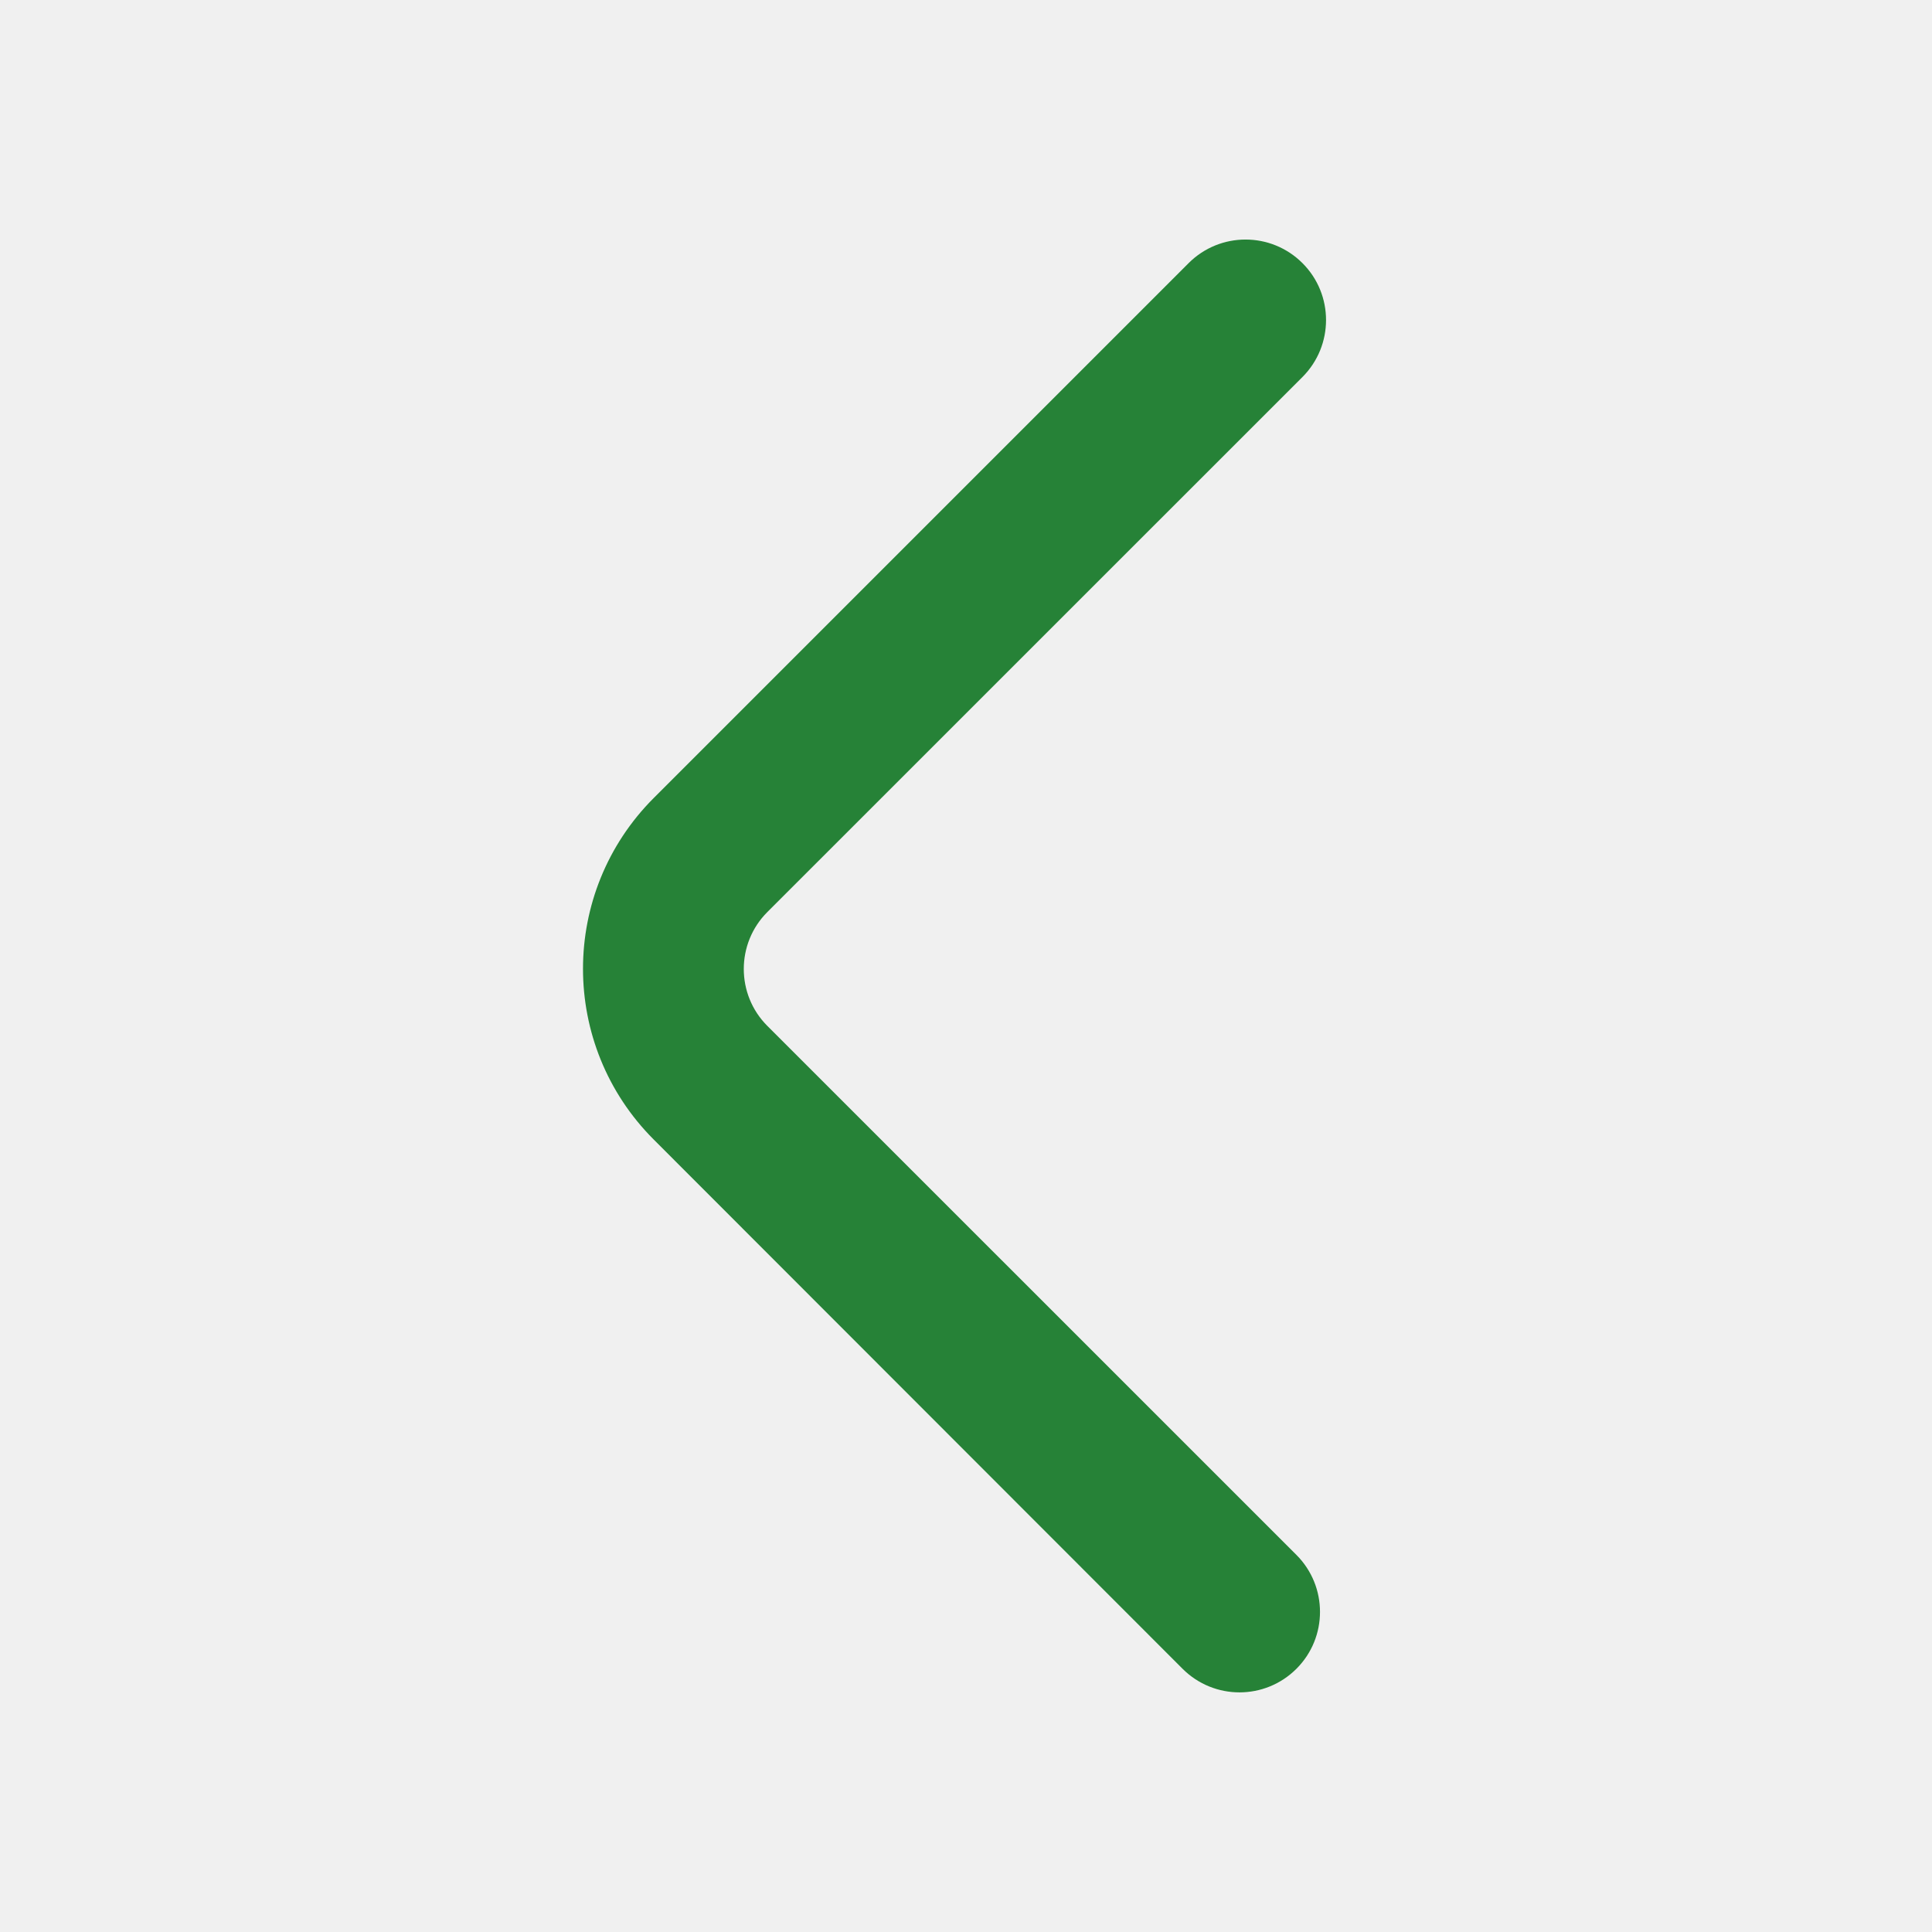
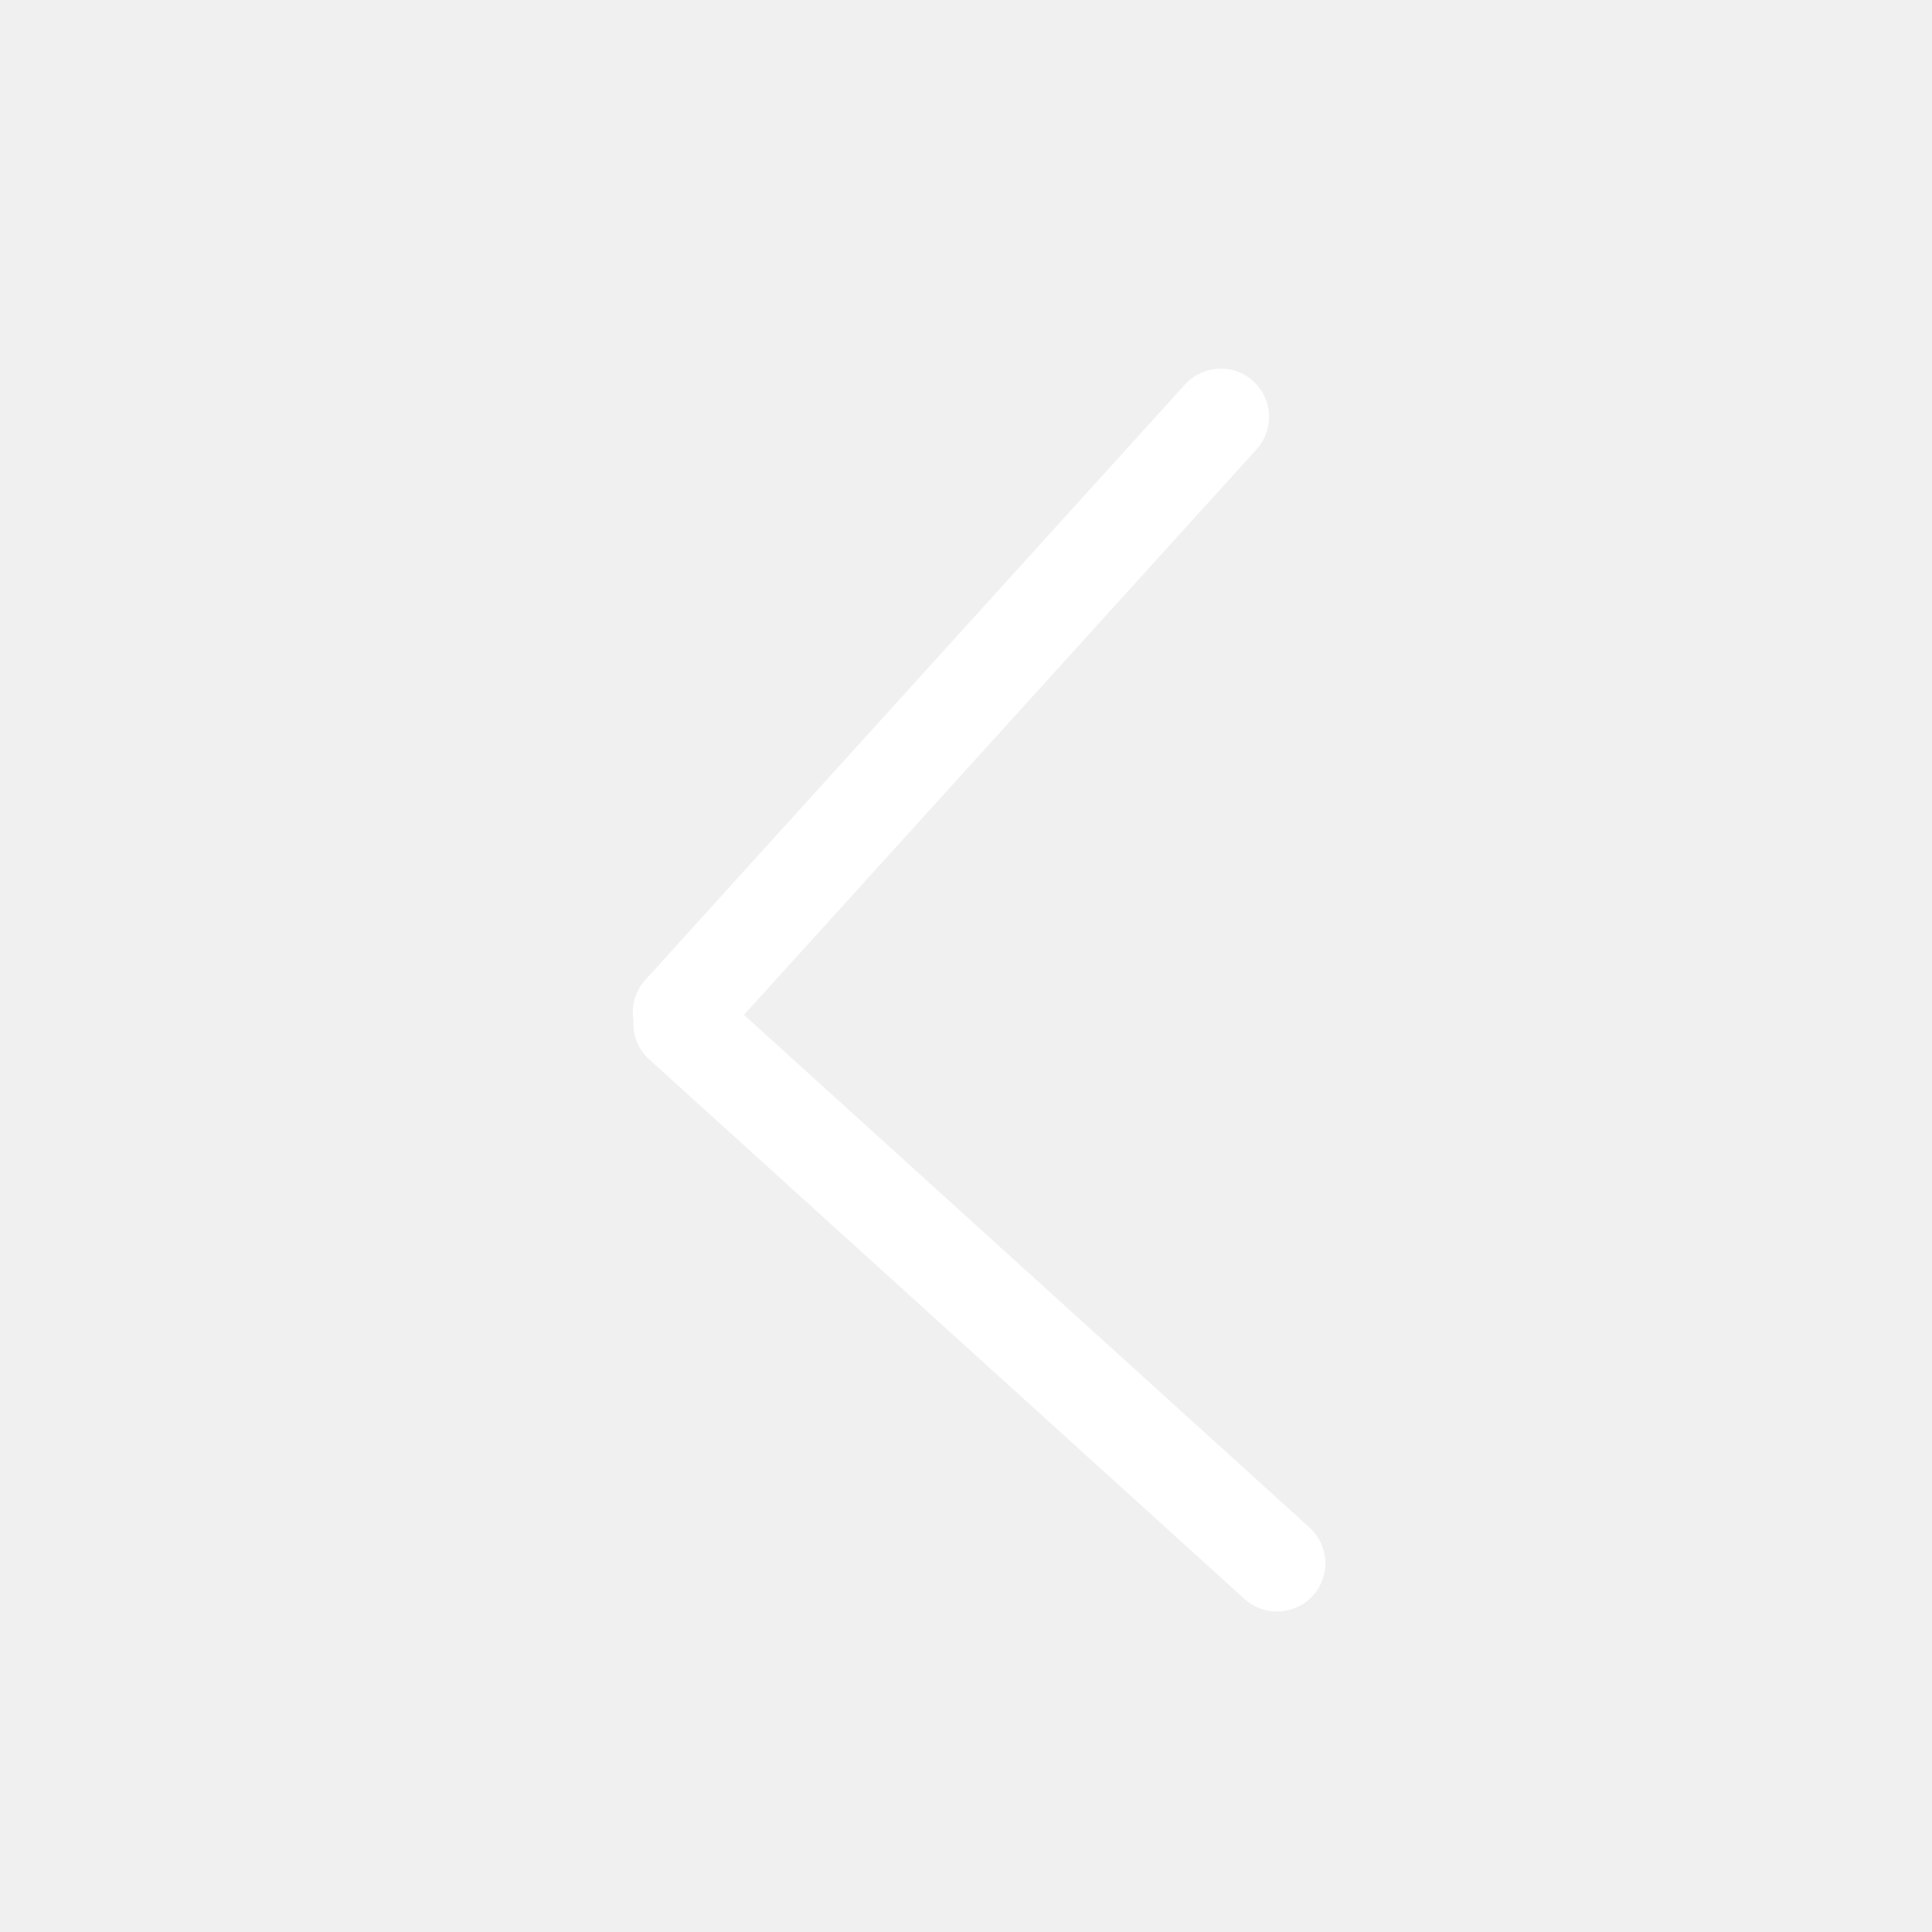
- <svg xmlns="http://www.w3.org/2000/svg" width="64px" height="64px" viewBox="0 0 24 24" fill="none">
+ <svg xmlns="http://www.w3.org/2000/svg" fill="#ffffff" version="1.1" id="Layer_1" width="800px" height="800px" viewBox="0 0 100 100" enable-background="new 0 0 100 100" xml:space="preserve" stroke="#ffffff">
  <g id="SVGRepo_bgCarrier" stroke-width="0" />
  <g id="SVGRepo_tracerCarrier" stroke-linecap="round" stroke-linejoin="round" />
  <g id="SVGRepo_iconCarrier">
-     <path d="M16.18 3.269C15.789 2.878 15.156 2.878 14.765 3.269L8.121 9.913C6.95 11.085 6.949 12.983 8.12 14.155L14.69 20.73C15.081 21.121 15.714 21.121 16.105 20.73C16.495 20.34 16.495 19.707 16.105 19.316L9.532 12.744C9.142 12.354 9.142 11.72 9.532 11.33L16.18 4.683C16.57 4.292 16.57 3.659 16.18 3.269Z" fill="#268237" />
+     <g>
+       <path d="M33.934,54.458l30.822,27.938c0.383,0.348,0.864,0.519,1.344,0.519c0.545,0,1.087-0.222,1.482-0.657 c0.741-0.818,0.68-2.083-0.139-2.824L37.801,52.564L64.67,22.921c0.742-0.818,0.68-2.083-0.139-2.824 c-0.817-0.742-2.082-0.679-2.824,0.139L33.768,51.059c-0.439,0.485-0.59,1.126-0.475,1.723 C33.234,53.39,33.446,54.017,33.934,54.458z" />
+     </g>
  </g>
</svg>
